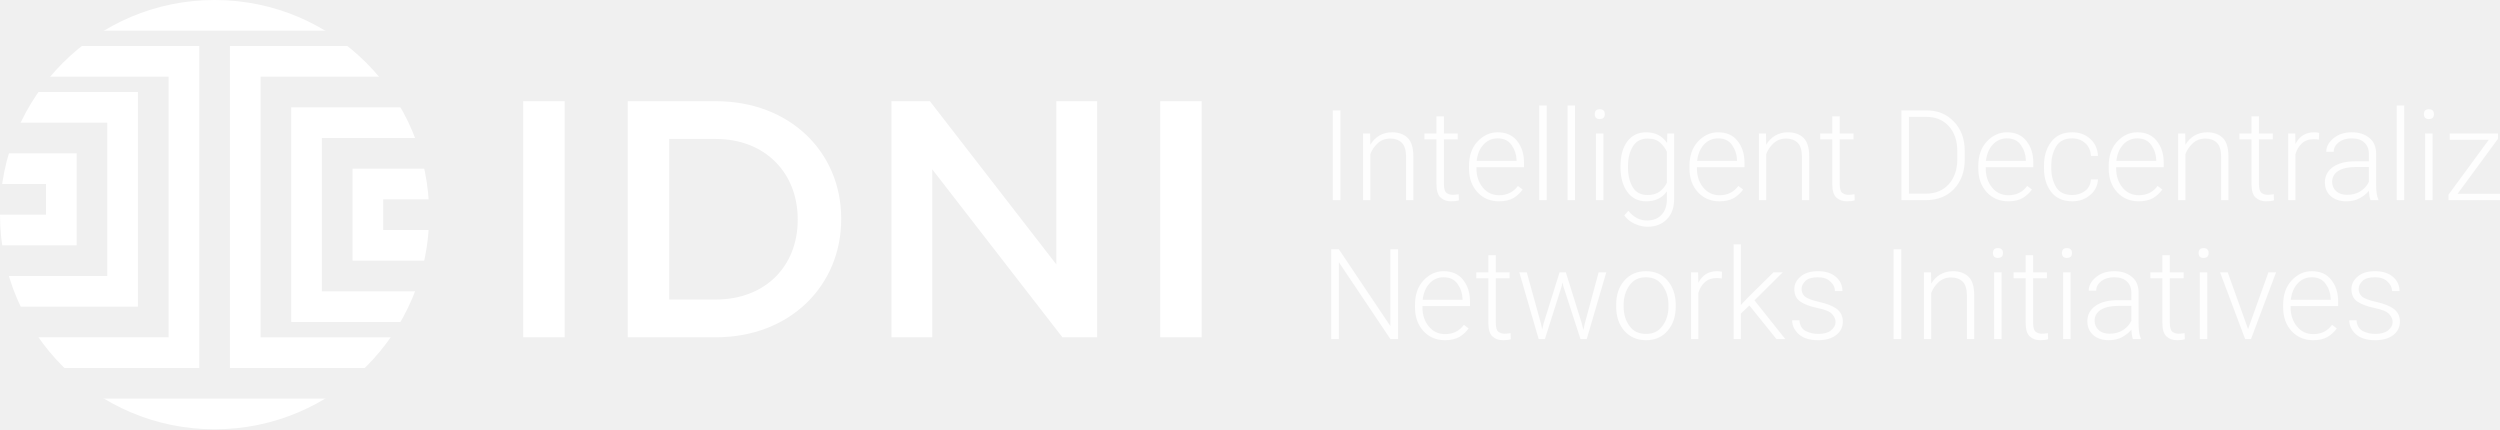
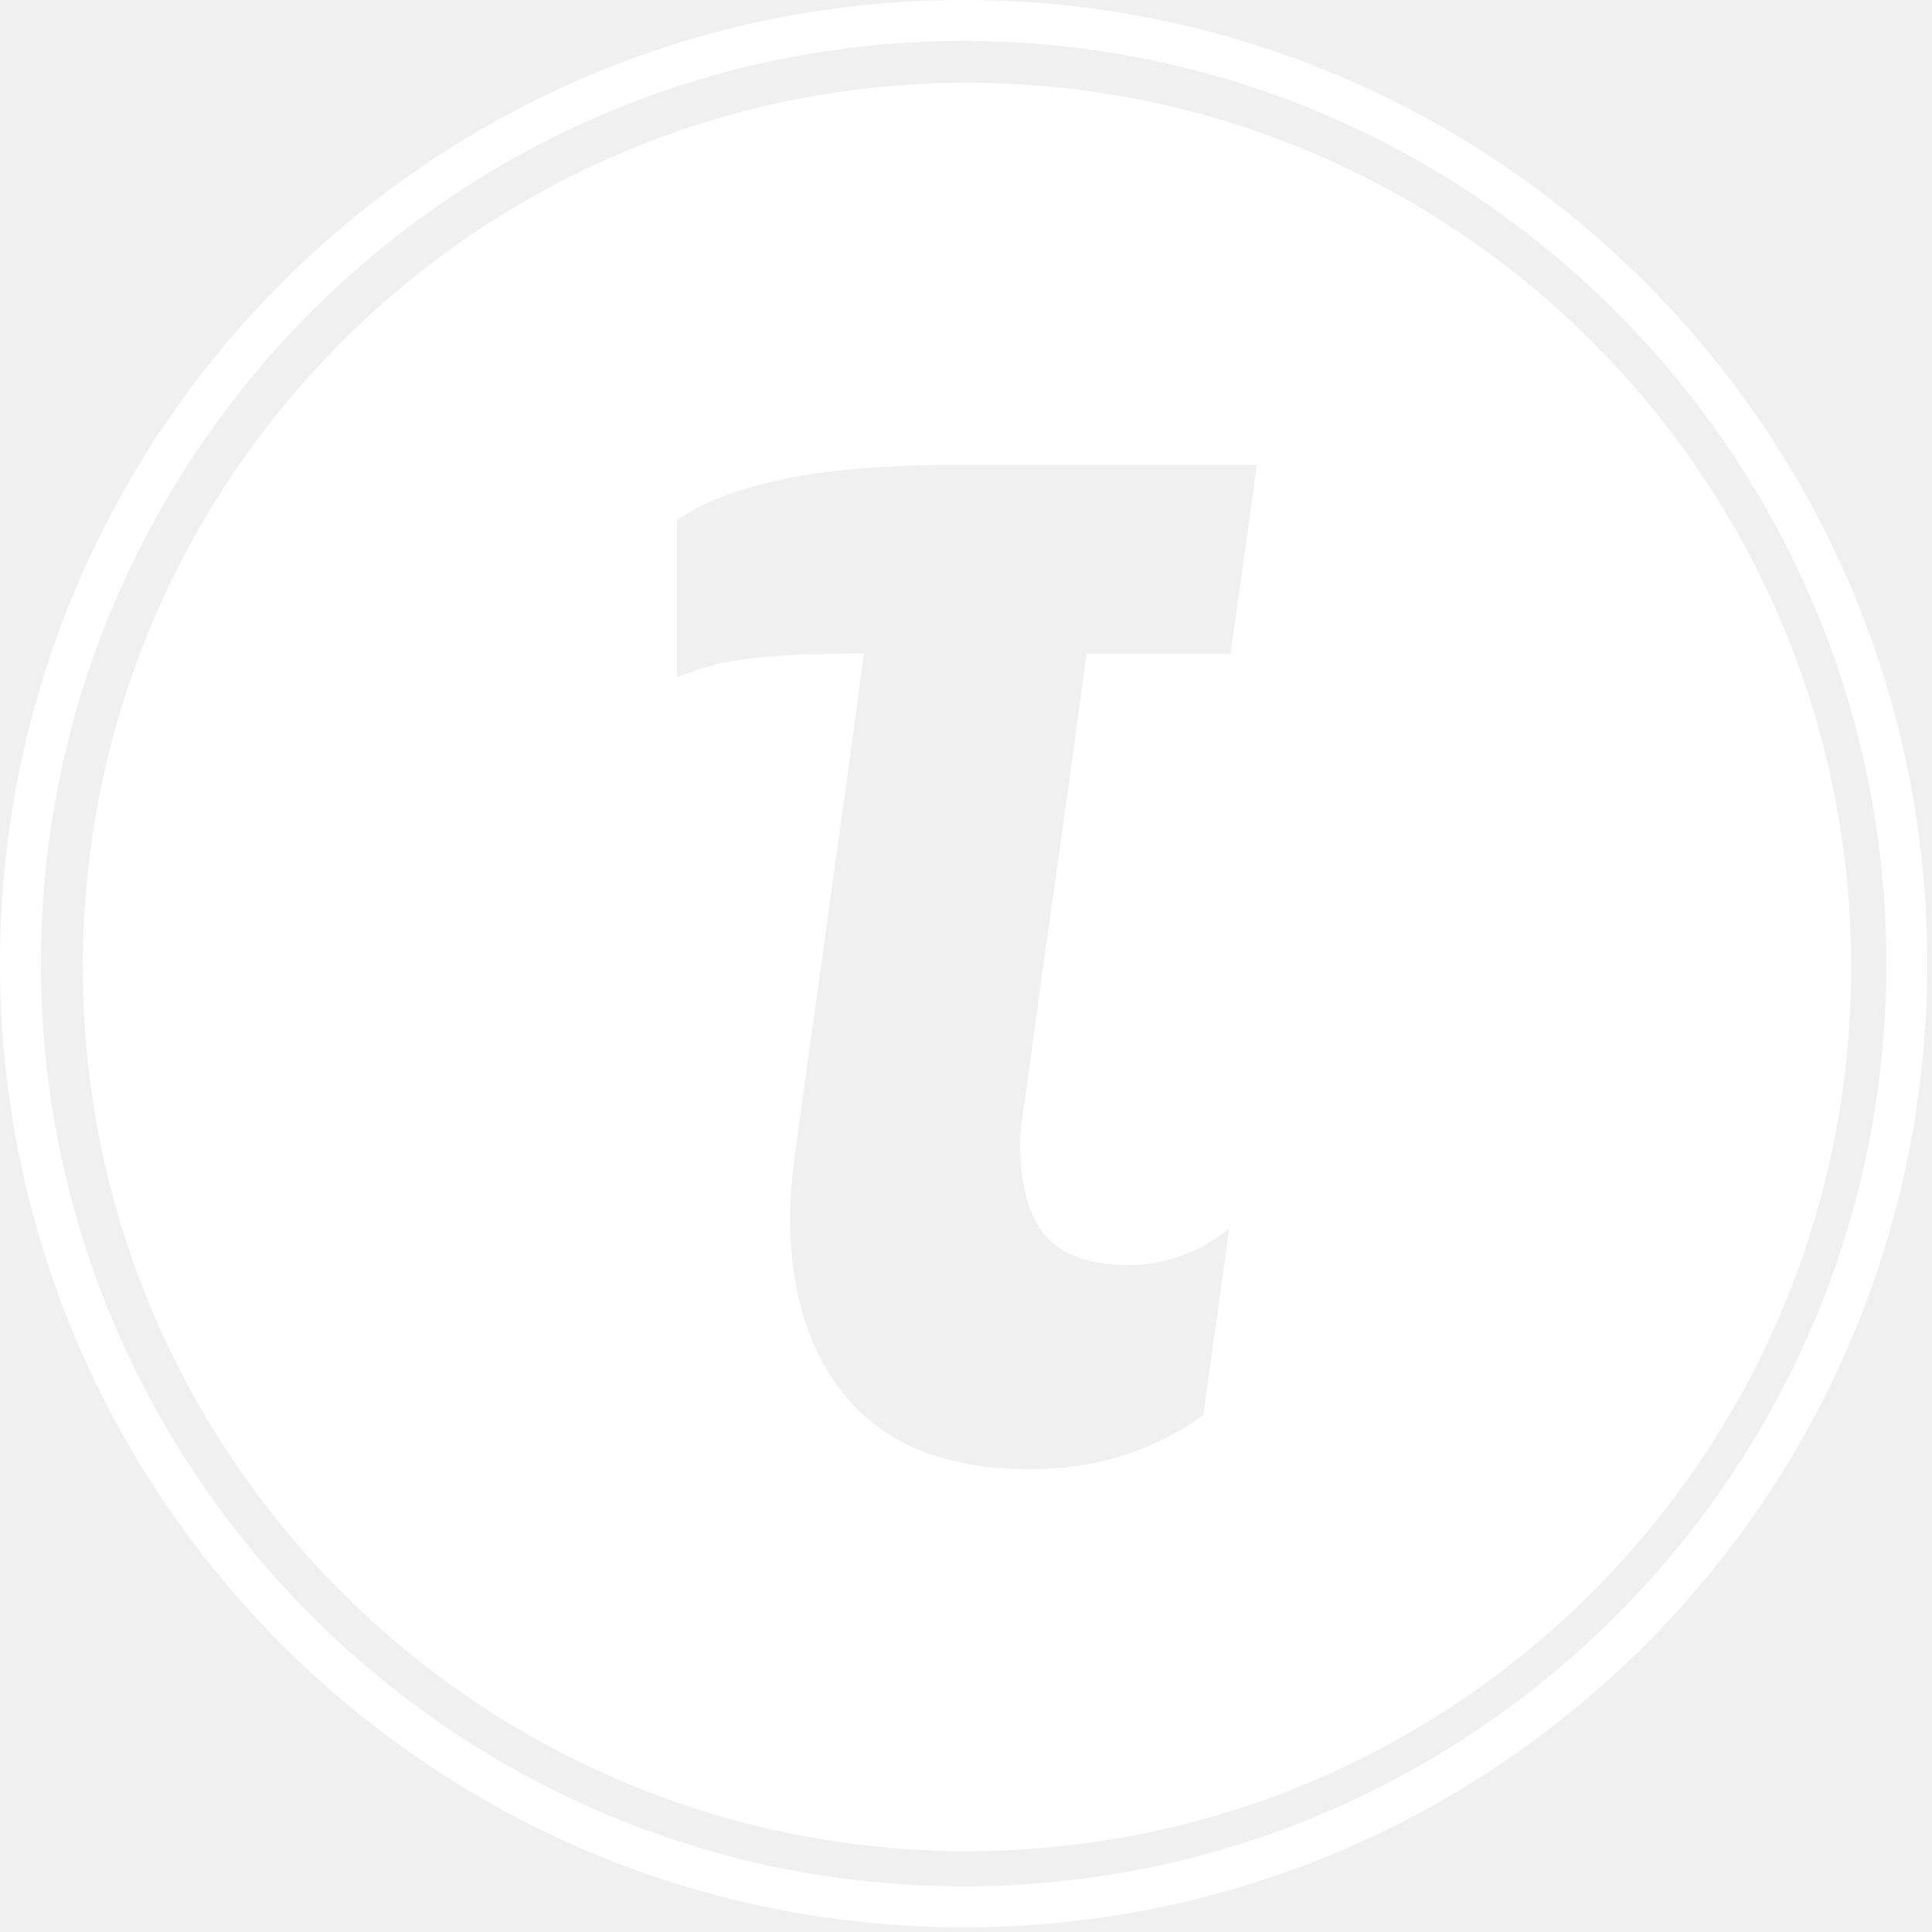
- <svg xmlns="http://www.w3.org/2000/svg" xmlns:xlink="http://www.w3.org/1999/xlink" width="198px" height="34px" viewBox="0 0 198 34" version="1.1">
-   <defs>
-     <ellipse id="path-1" cx="16.996" cy="17" rx="16.996" ry="17" />
-   </defs>
-   <g id="Tau-home" stroke="none" stroke-width="1" fill="none" fill-rule="evenodd">
-     <g id="About-us-Copy" transform="translate(-150, -13)">
-       <g id="header">
-         <g id="logo" transform="translate(150, 13)">
-           <g id="Group-6">
-             <g id="Group-5">
-               <g id="Group-4">
-                 <mask id="mask-2" fill="white">
-                   <use xlink:href="#path-1" />
-                 </mask>
-                 <g id="Mask" opacity="0.382" />
-                 <g mask="url(#mask-2)" fill="#FFFFFF">
-                   <g transform="translate(-6.069896, -1.214286)">
-                     <path d="M42.489,17 L36.419,17 L36.419,19.429 L42.489,19.429 L42.489,21.857 L33.991,21.857 L33.991,14.571 L42.489,14.571 L42.489,17 Z" id="Combined-Shape" />
-                     <path d="M43.703,12.143 L31.563,12.143 L31.563,24.286 L43.703,24.286 L43.703,26.714 L29.135,26.714 L29.135,9.714 L43.703,9.714 L43.703,12.143 Z" id="Combined-Shape" />
-                     <path d="M24.28,4.857 L46.131,4.857 L46.131,30.357 L24.28,30.357 L24.28,4.857 Z M26.708,7.286 L26.708,27.929 L44.917,27.929 L44.917,7.286 L26.708,7.286 Z" id="Combined-Shape" />
-                     <path d="M12.14,15.786 L6.07,15.786 L6.07,18.214 L12.14,18.214 L12.14,20.643 L3.642,20.643 L3.642,13.357 L12.14,13.357 L12.14,15.786 Z" id="Combined-Shape-Copy" transform="translate(7.890865, 17) rotate(-180) translate(-7.890865, -17) " />
-                     <path d="M16.996,10.929 L4.856,10.929 L4.856,23.071 L16.996,23.071 L16.996,25.5 L2.428,25.5 L2.428,8.5 L16.996,8.5 L16.996,10.929 Z" id="Combined-Shape-Copy-2" transform="translate(9.711833, 17) rotate(-180) translate(-9.711833, -17) " />
-                     <path d="M0,4.857 L21.852,4.857 L21.852,30.357 L0,30.357 L0,4.857 Z M2.428,7.286 L2.428,27.929 L20.638,27.929 L20.638,7.286 L2.428,7.286 Z" id="Combined-Shape-Copy-3" transform="translate(10.92581, 17.60714) rotate(-180) translate(-10.92581, -17.60714) " />
-                     <rect id="Rectangle-4" x="13.354" y="0" width="23.066" height="3.643" />
-                     <rect id="Rectangle-4-Copy" x="13.354" y="32.786" width="23.066" height="3.643" />
-                   </g>
-                 </g>
-               </g>
-               <path d="M41.438,26.714 L41.438,8.014 L44.723,8.014 L44.723,26.714 L41.438,26.714 Z M49.717,26.714 L49.717,8.014 L56.688,8.014 C62.564,8.014 66.623,12.048 66.623,17.311 L66.623,17.364 C66.623,22.627 62.564,26.714 56.688,26.714 L49.717,26.714 Z M56.688,11.006 L53.002,11.006 L53.002,23.722 L56.688,23.722 C60.614,23.722 63.178,21.078 63.178,17.418 L63.178,17.364 C63.178,13.704 60.614,11.006 56.688,11.006 Z M70.603,26.714 L70.603,8.014 L73.647,8.014 L83.663,20.944 L83.663,8.014 L86.894,8.014 L86.894,26.714 L84.143,26.714 L73.834,13.411 L73.834,26.714 L70.603,26.714 Z M91.889,26.714 L91.889,8.014 L95.174,8.014 L95.174,26.714 L91.889,26.714 Z" id="IDNI" fill="#FFFFFF" />
-             </g>
-             <text id="Intelligent-Decentra" opacity="0.9" font-family="Roboto-Light, Roboto" font-size="10" font-weight="300" fill="#FFFFFF">
-               <tspan x="104.524" y="15.85">Intelligent Decentralized</tspan>
-               <tspan x="104.524" y="26.85">Networks Initiatives</tspan>
-             </text>
-           </g>
+ <svg xmlns="http://www.w3.org/2000/svg" width="140px" height="140px" viewBox="0 0 140 140" version="1.1">
+   <defs />
+   <g id="Page-1" stroke="none" stroke-width="1" fill="none" fill-rule="evenodd">
+     <g id="landing" transform="translate(-890, -217)" fill="#FFFFFF">
+       <g id="logo" transform="translate(739, 217)">
+         <g transform="translate(151, 0)">
+           <path d="M89.175,47.363 L78.732,47.363 C78.451,49.42 78.104,51.995 77.898,53.495 C77.163,58.91 76.54,63.398 76.027,66.968 C75.514,70.533 75.131,73.331 74.861,75.358 C74.595,77.385 74.381,78.913 74.226,79.946 C74.072,80.983 73.983,81.663 73.962,81.995 C73.942,82.322 73.926,82.576 73.926,82.754 C73.926,85.88 74.538,88.149 75.763,89.556 C76.985,90.966 78.998,91.669 81.801,91.669 C83.401,91.669 84.932,91.339 86.403,90.682 C87.348,90.254 88.241,89.692 89.077,89 L87.191,102.56 C86.814,102.825 86.427,103.082 86.036,103.327 C84.457,104.316 82.721,105.087 80.83,105.64 C78.941,106.188 76.863,106.463 74.595,106.463 C68.858,106.463 64.532,104.835 61.621,101.575 C58.709,98.319 57.254,93.848 57.254,88.171 C57.254,87.553 57.272,86.946 57.319,86.355 C57.362,85.759 57.461,84.844 57.617,83.613 C57.775,82.376 58.009,80.652 58.322,78.428 C58.629,76.203 59.055,73.176 59.586,69.347 C60.12,65.516 60.787,60.706 61.588,54.919 C61.838,53.09 62.611,47.355 62.605,47.355 C60.696,47.355 59.044,47.388 57.669,47.452 C56.292,47.519 55.087,47.617 54.068,47.75 C53.041,47.88 52.142,48.057 51.367,48.279 C50.586,48.497 49.82,48.764 49.065,49.071 L49.065,37.711 C50.842,36.434 53.373,35.44 56.671,34.739 C59.957,34.036 64.338,33.68 69.806,33.68 L91.08,33.68 L89.175,47.363 Z M70.074,6 C34.685,6 6,34.685 6,70.071 C6,105.455 34.685,134.143 70.074,134.143 C105.461,134.143 134.144,105.455 134.144,70.071 C134.144,34.685 105.461,6 70.074,6 Z" id="Fill-1" />
+           <path d="M69.831,136.691 C32.963,136.691 2.966,106.697 2.966,69.829 C2.966,32.96 32.963,2.967 69.831,2.967 C106.701,2.967 136.694,32.96 136.694,69.829 C136.694,106.697 106.701,136.691 69.831,136.691 M69.831,0 C31.263,0 0,31.264 0,69.829 C0,108.397 31.263,139.661 69.831,139.661 C108.399,139.661 139.66,108.397 139.66,69.829 C139.66,31.264 108.399,0 69.831,0" id="Fill-3" />
        </g>
      </g>
    </g>
  </g>
</svg>
